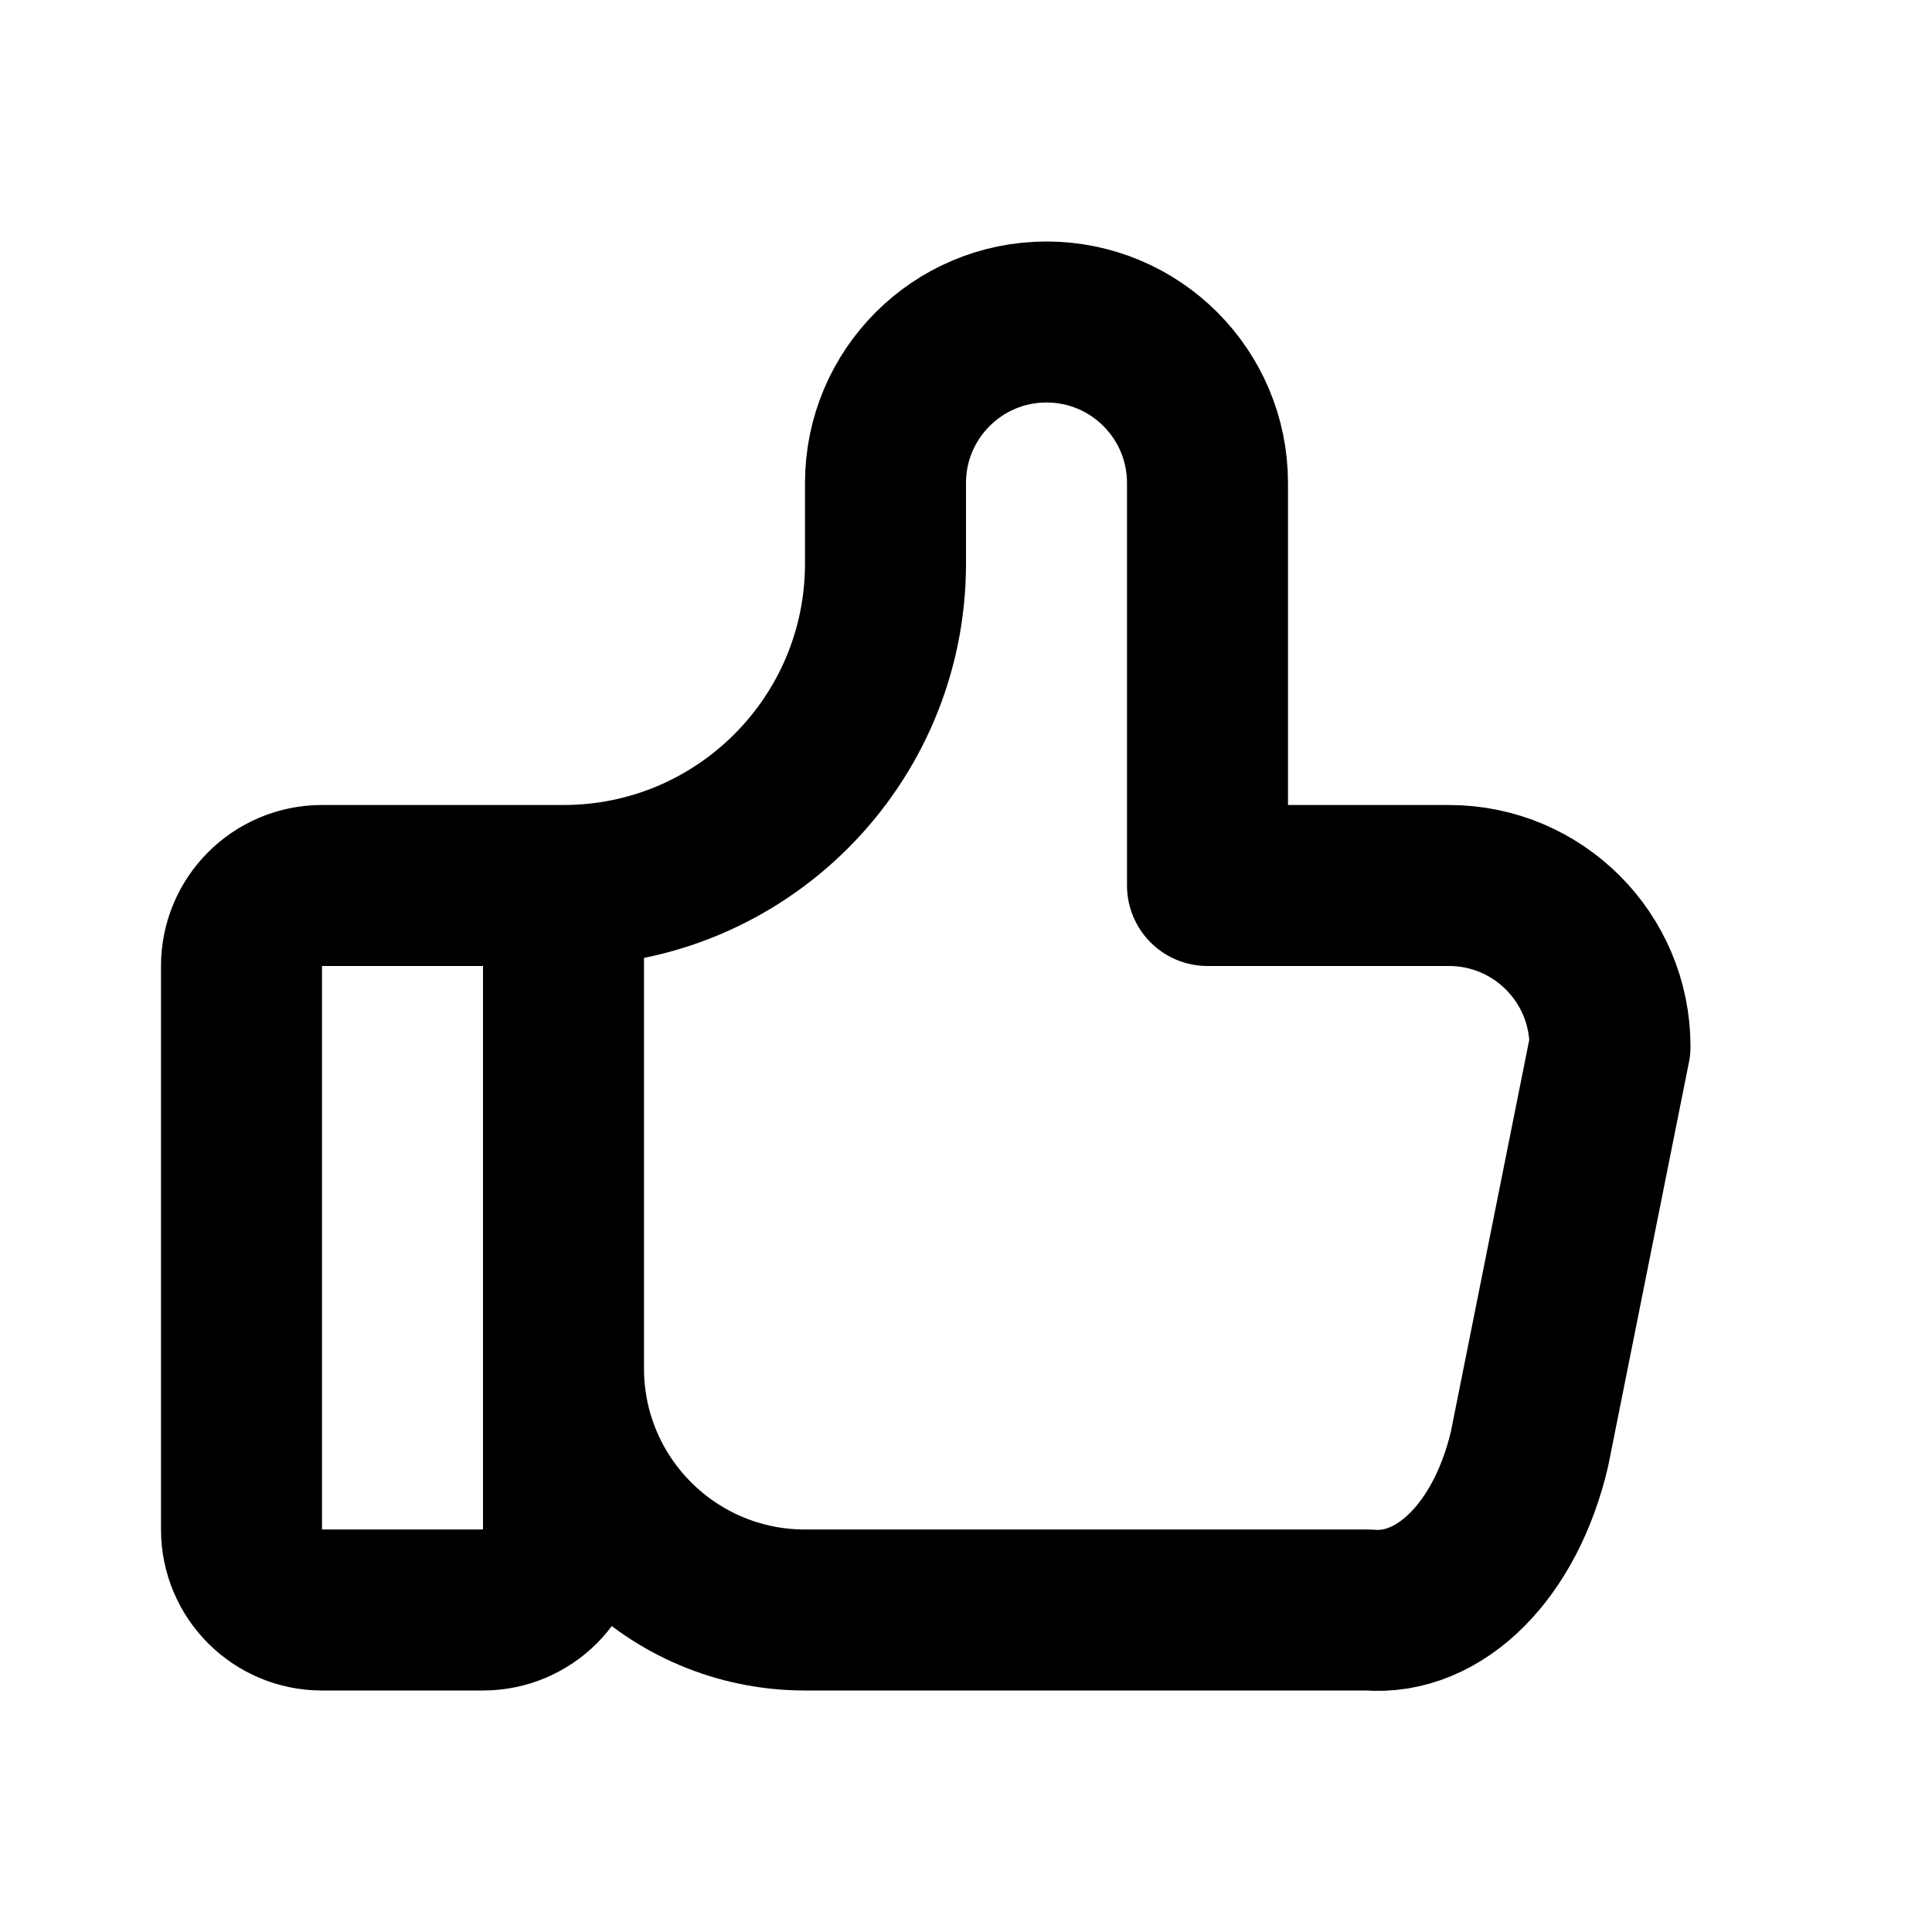
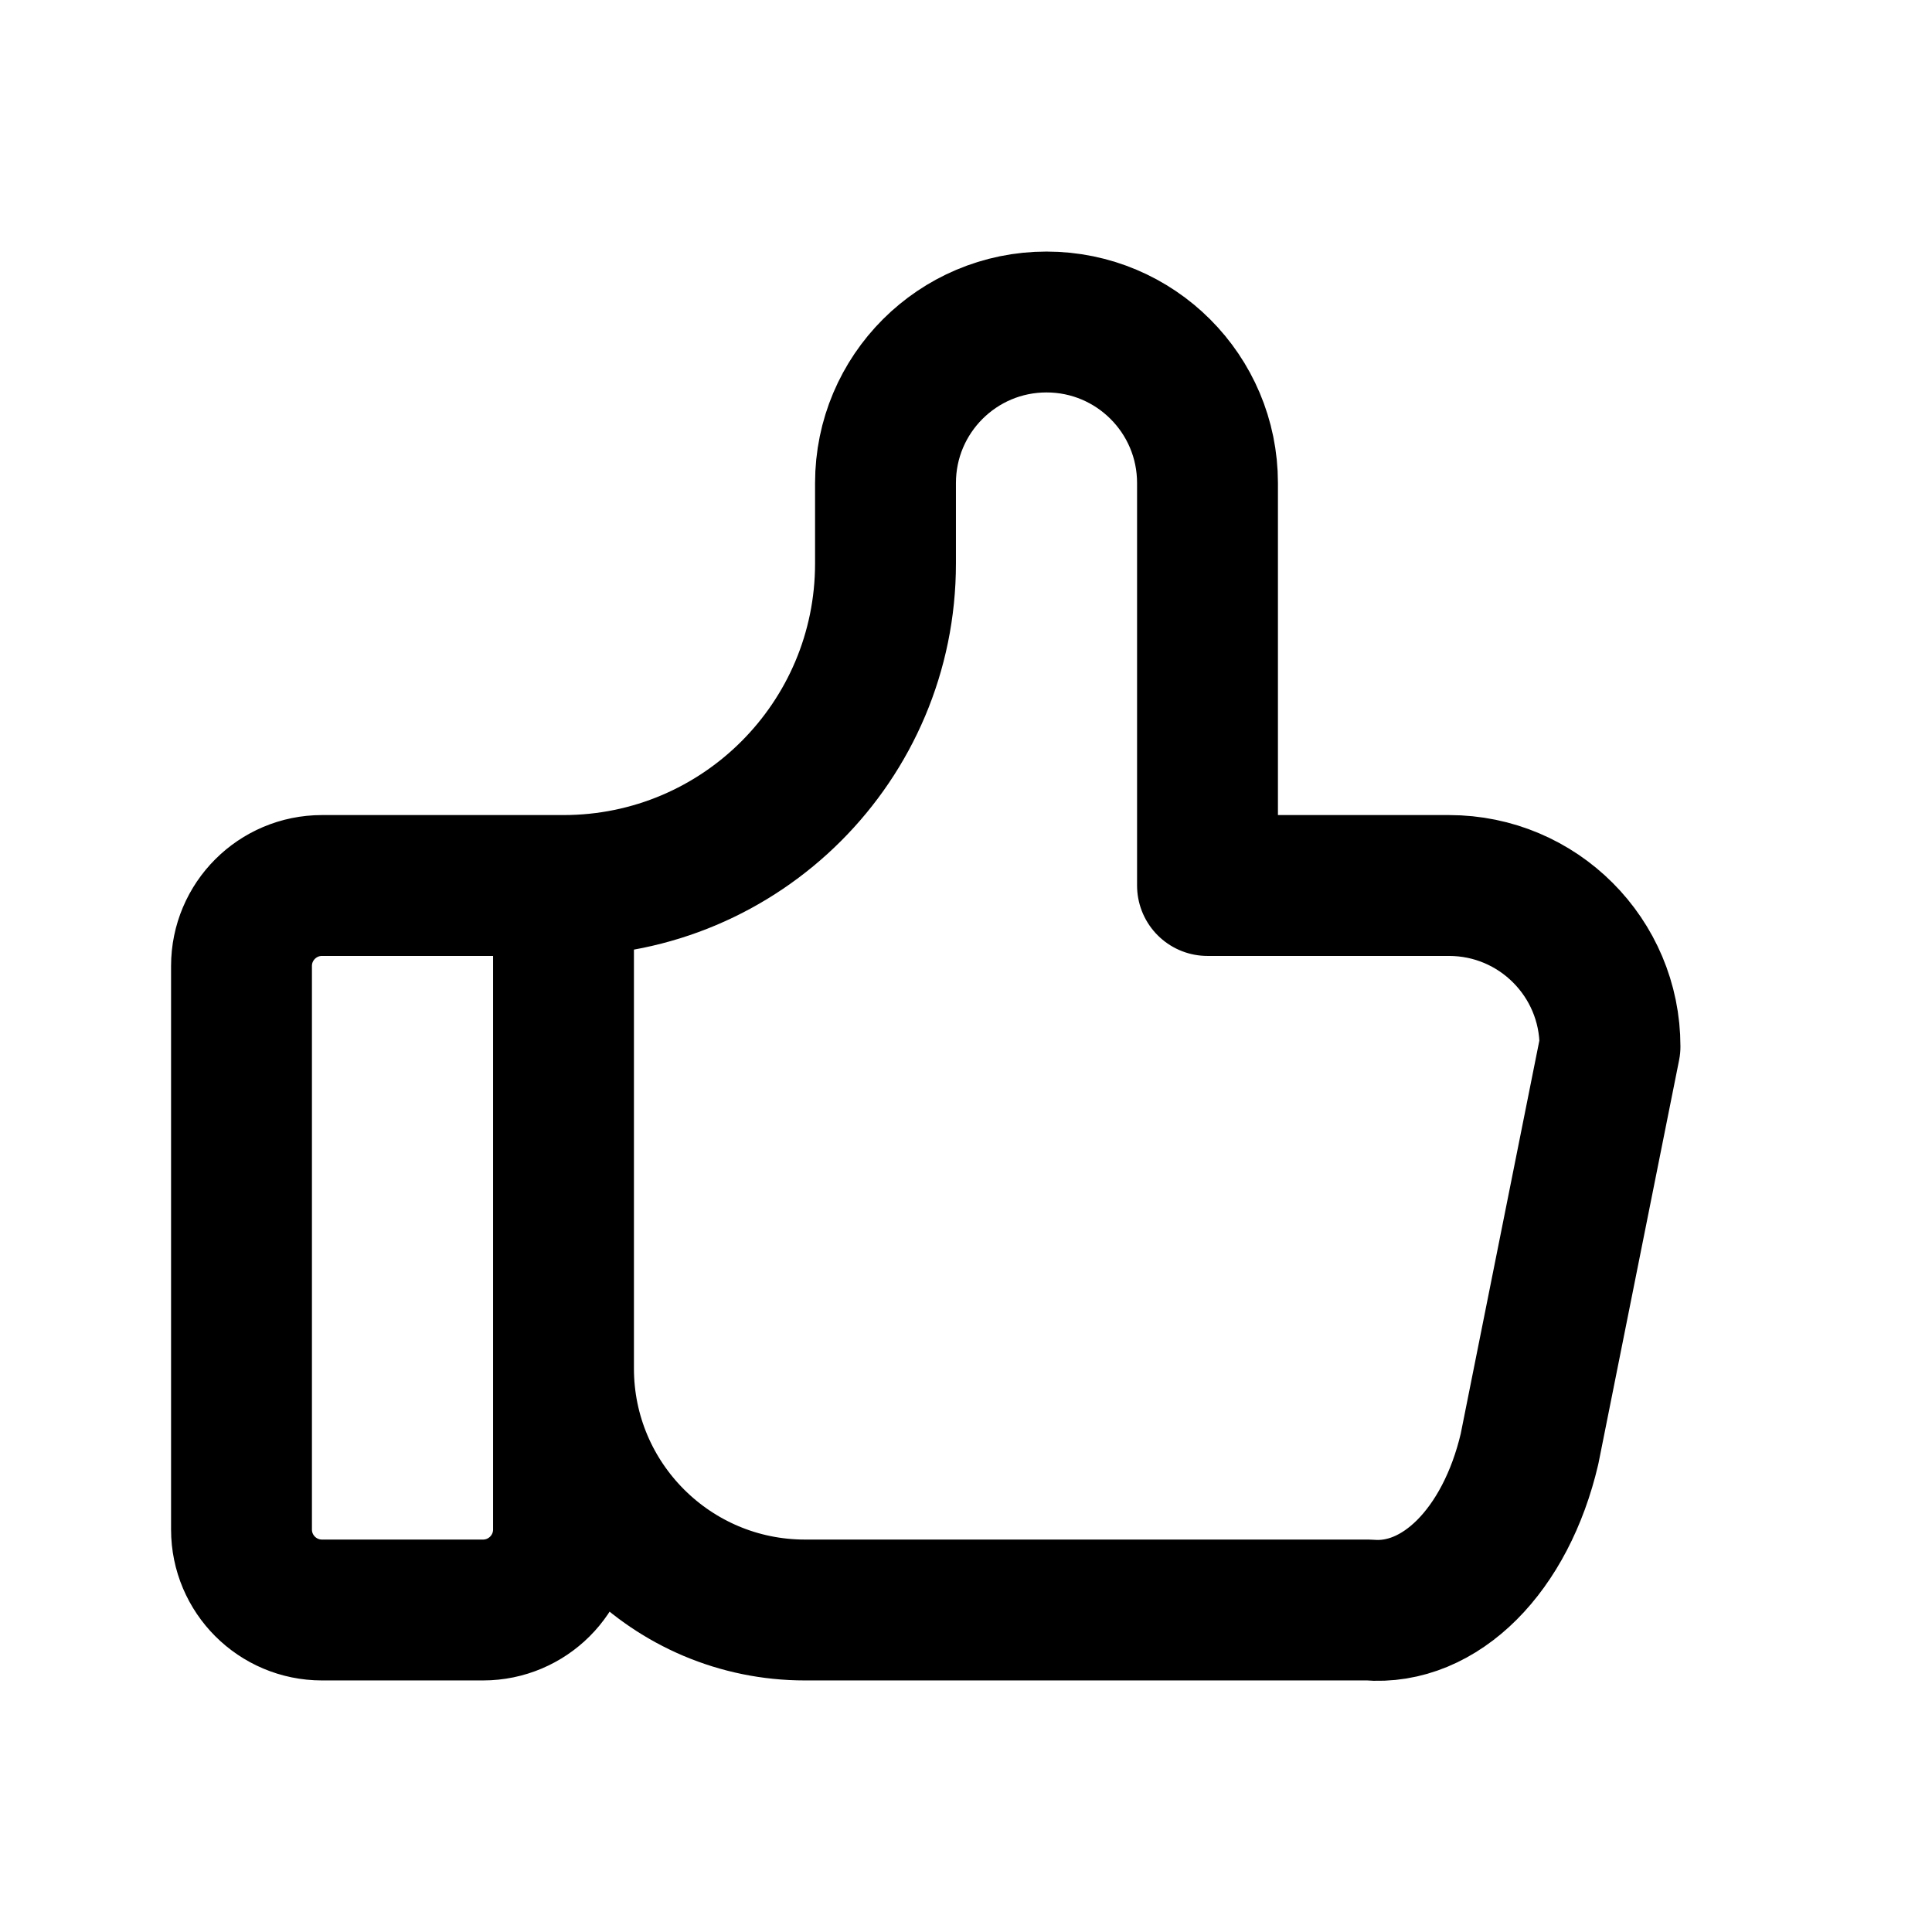
- <svg xmlns="http://www.w3.org/2000/svg" width="24" height="24" viewBox="0 0 24 24" fill="none" stroke="currentColor" stroke-width="2" stroke-linecap="round" stroke-linejoin="round" class="icon icon-tabler icons-tabler-outline icon-tabler-thumb-up">
+ <svg xmlns="http://www.w3.org/2000/svg" width="24" height="24" viewBox="0 0 24 24" fill="none" stroke="currentColor" stroke-width="1.75" stroke-linecap="round" stroke-linejoin="round" class="icon icon-tabler icons-tabler-outline icon-tabler-thumb-up">
  <path stroke="none" d="M0 0h24v24H0z" fill="none" />
  <path d="M7 11v8a1 1 0 0 1 -1 1h-2a1 1 0 0 1 -1 -1v-7a1 1 0 0 1 1 -1h3a4 4 0 0 0 4 -4v-1a2 2 0 0 1 4 0v5h3a2 2 0 0 1 2 2l-1 5a2 3 0 0 1 -2 2h-7a3 3 0 0 1 -3 -3" />
</svg>
